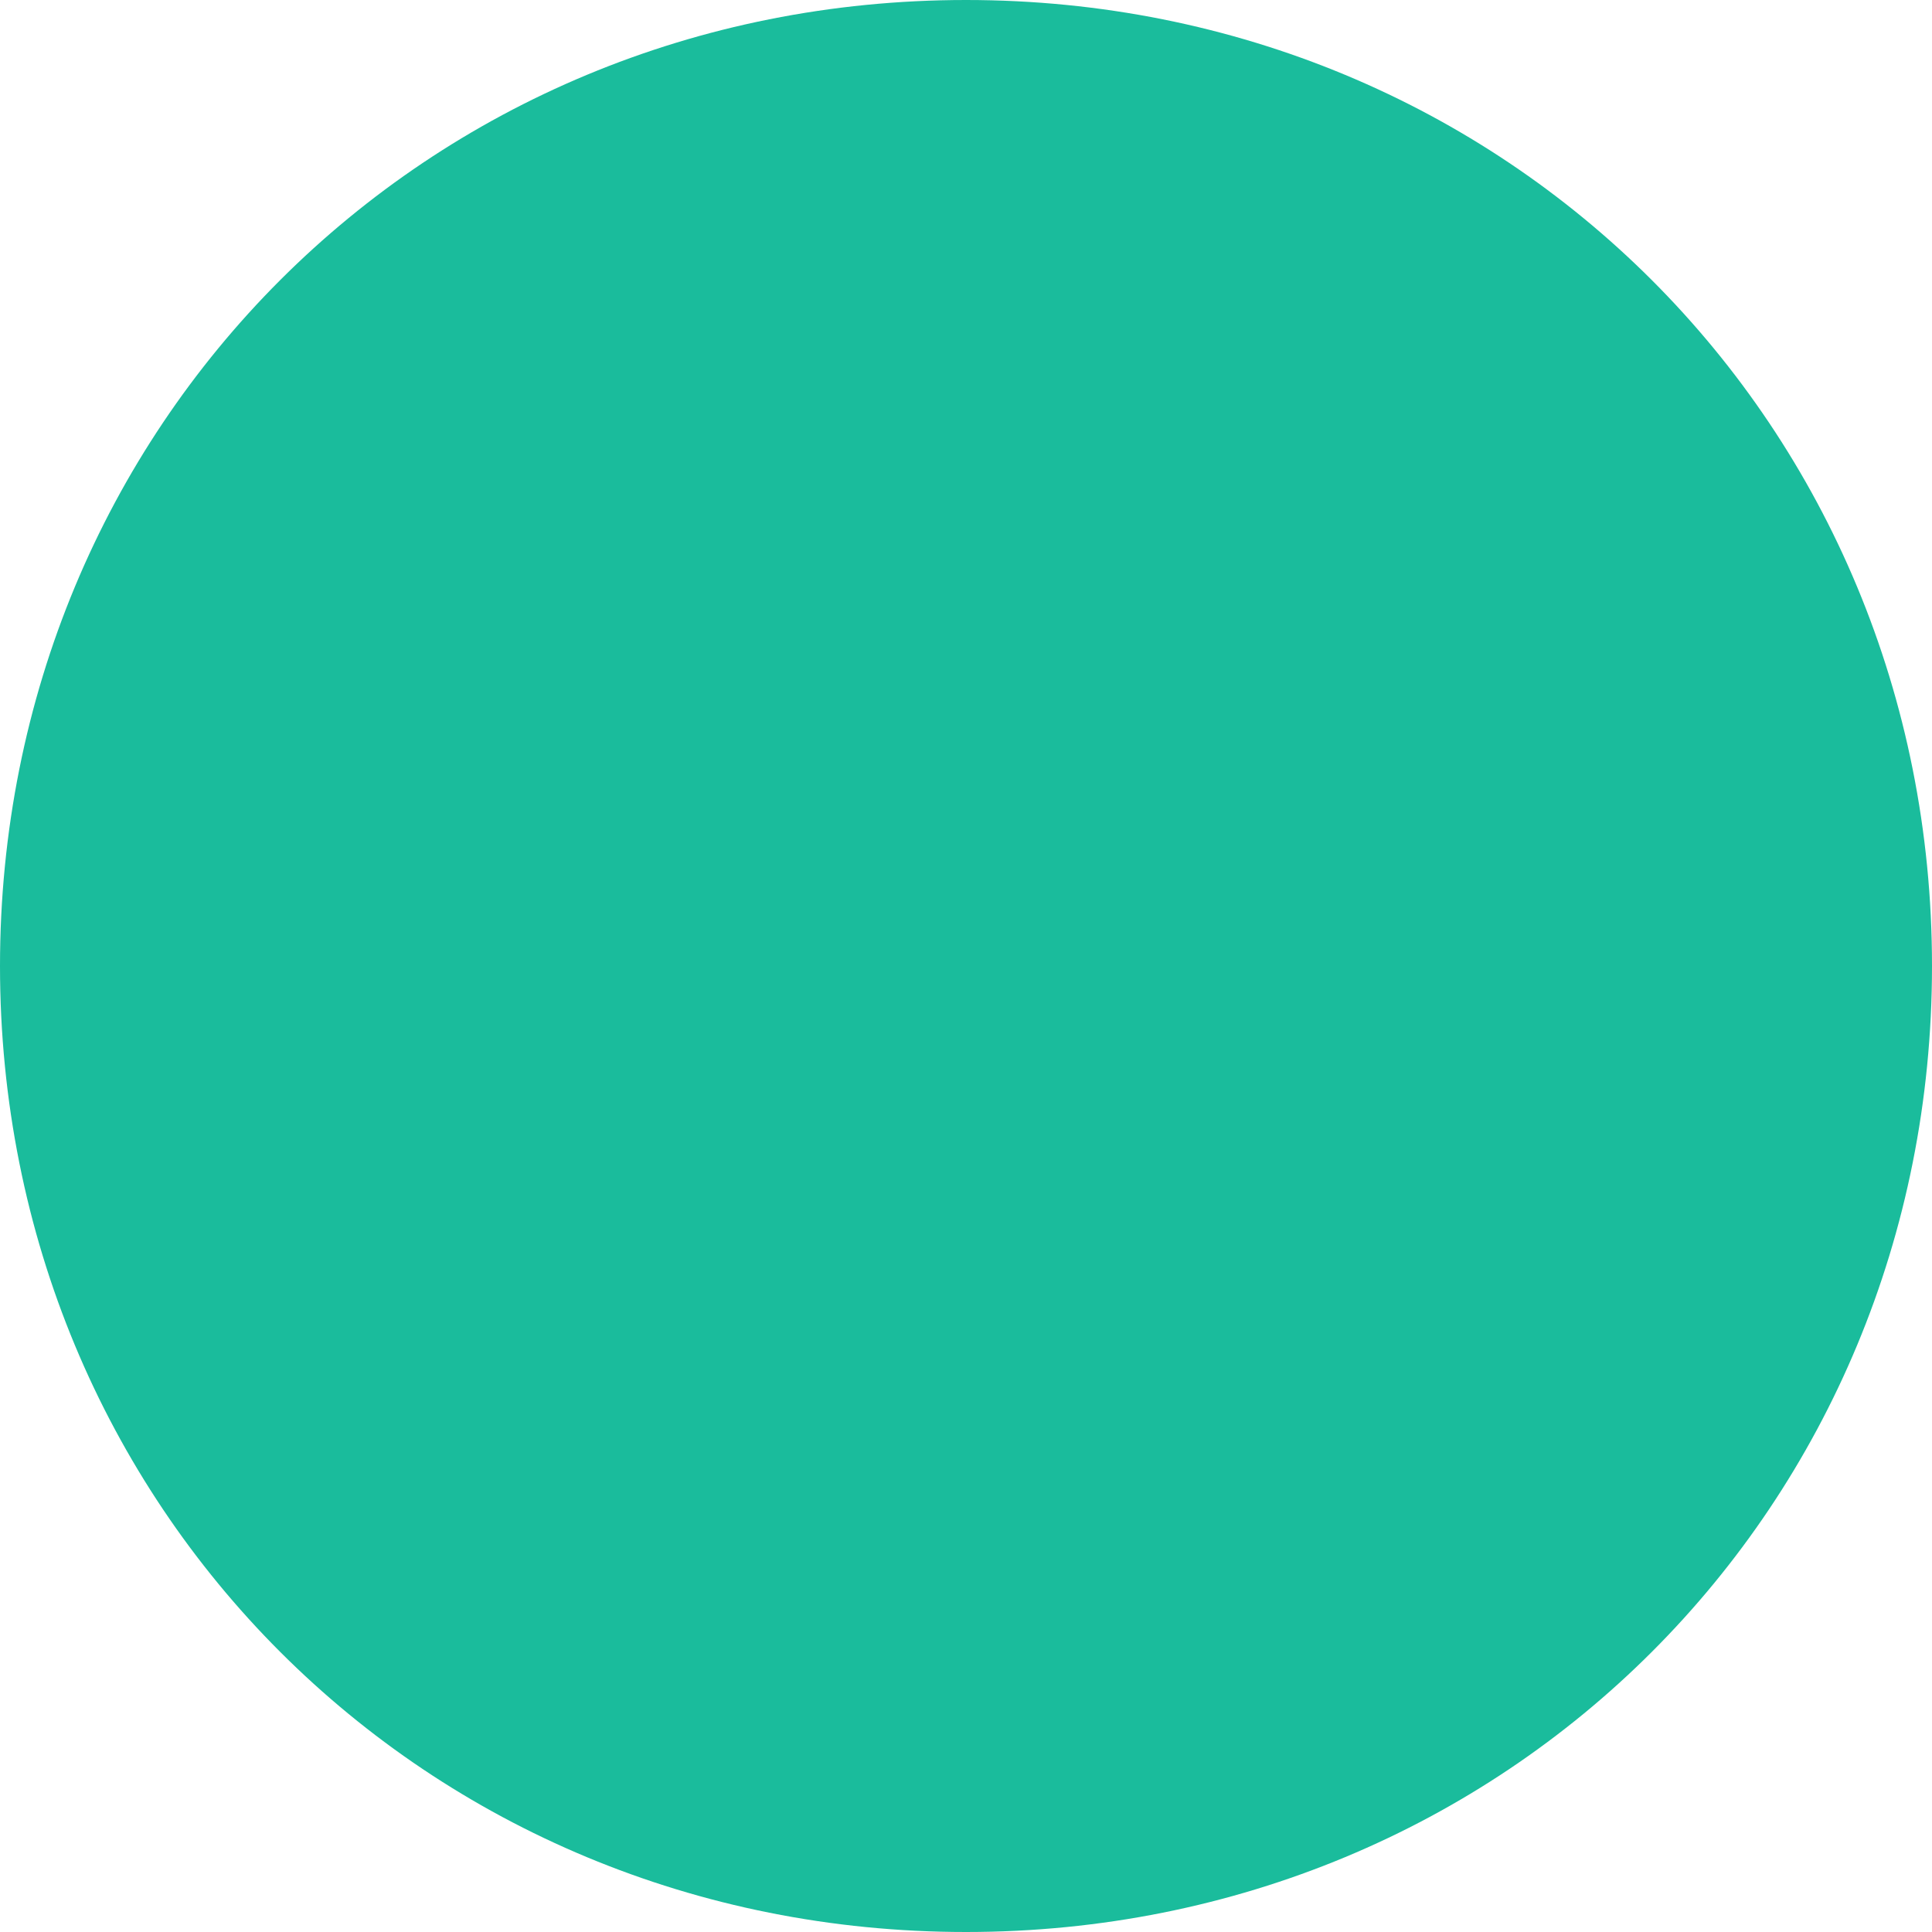
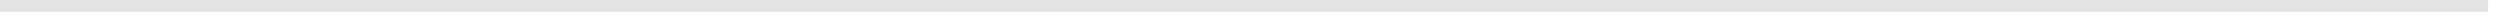
- <svg xmlns="http://www.w3.org/2000/svg" version="1.1" width="8px" height="8px">
-   <g transform="matrix(1 0 0 1 -148 -426 )">
-     <path d="M 152 426  C 154.24 426  156 427.76  156 430  C 156 432.24  154.24 434  152 434  C 149.76 434  148 432.24  148 430  C 148 427.76  149.76 426  152 426  Z " fill-rule="nonzero" fill="#1abc9c" stroke="none" />
+ <svg xmlns="http://www.w3.org/2000/svg" version="1.1" width="211px" height="2px">
+   <g transform="matrix(1 0 0 1 -83 -205 )">
+     <path d="M 83 205.5  L 293 205.5  " stroke-width="1" stroke="#e4e4e4" fill="none" />
  </g>
</svg>
